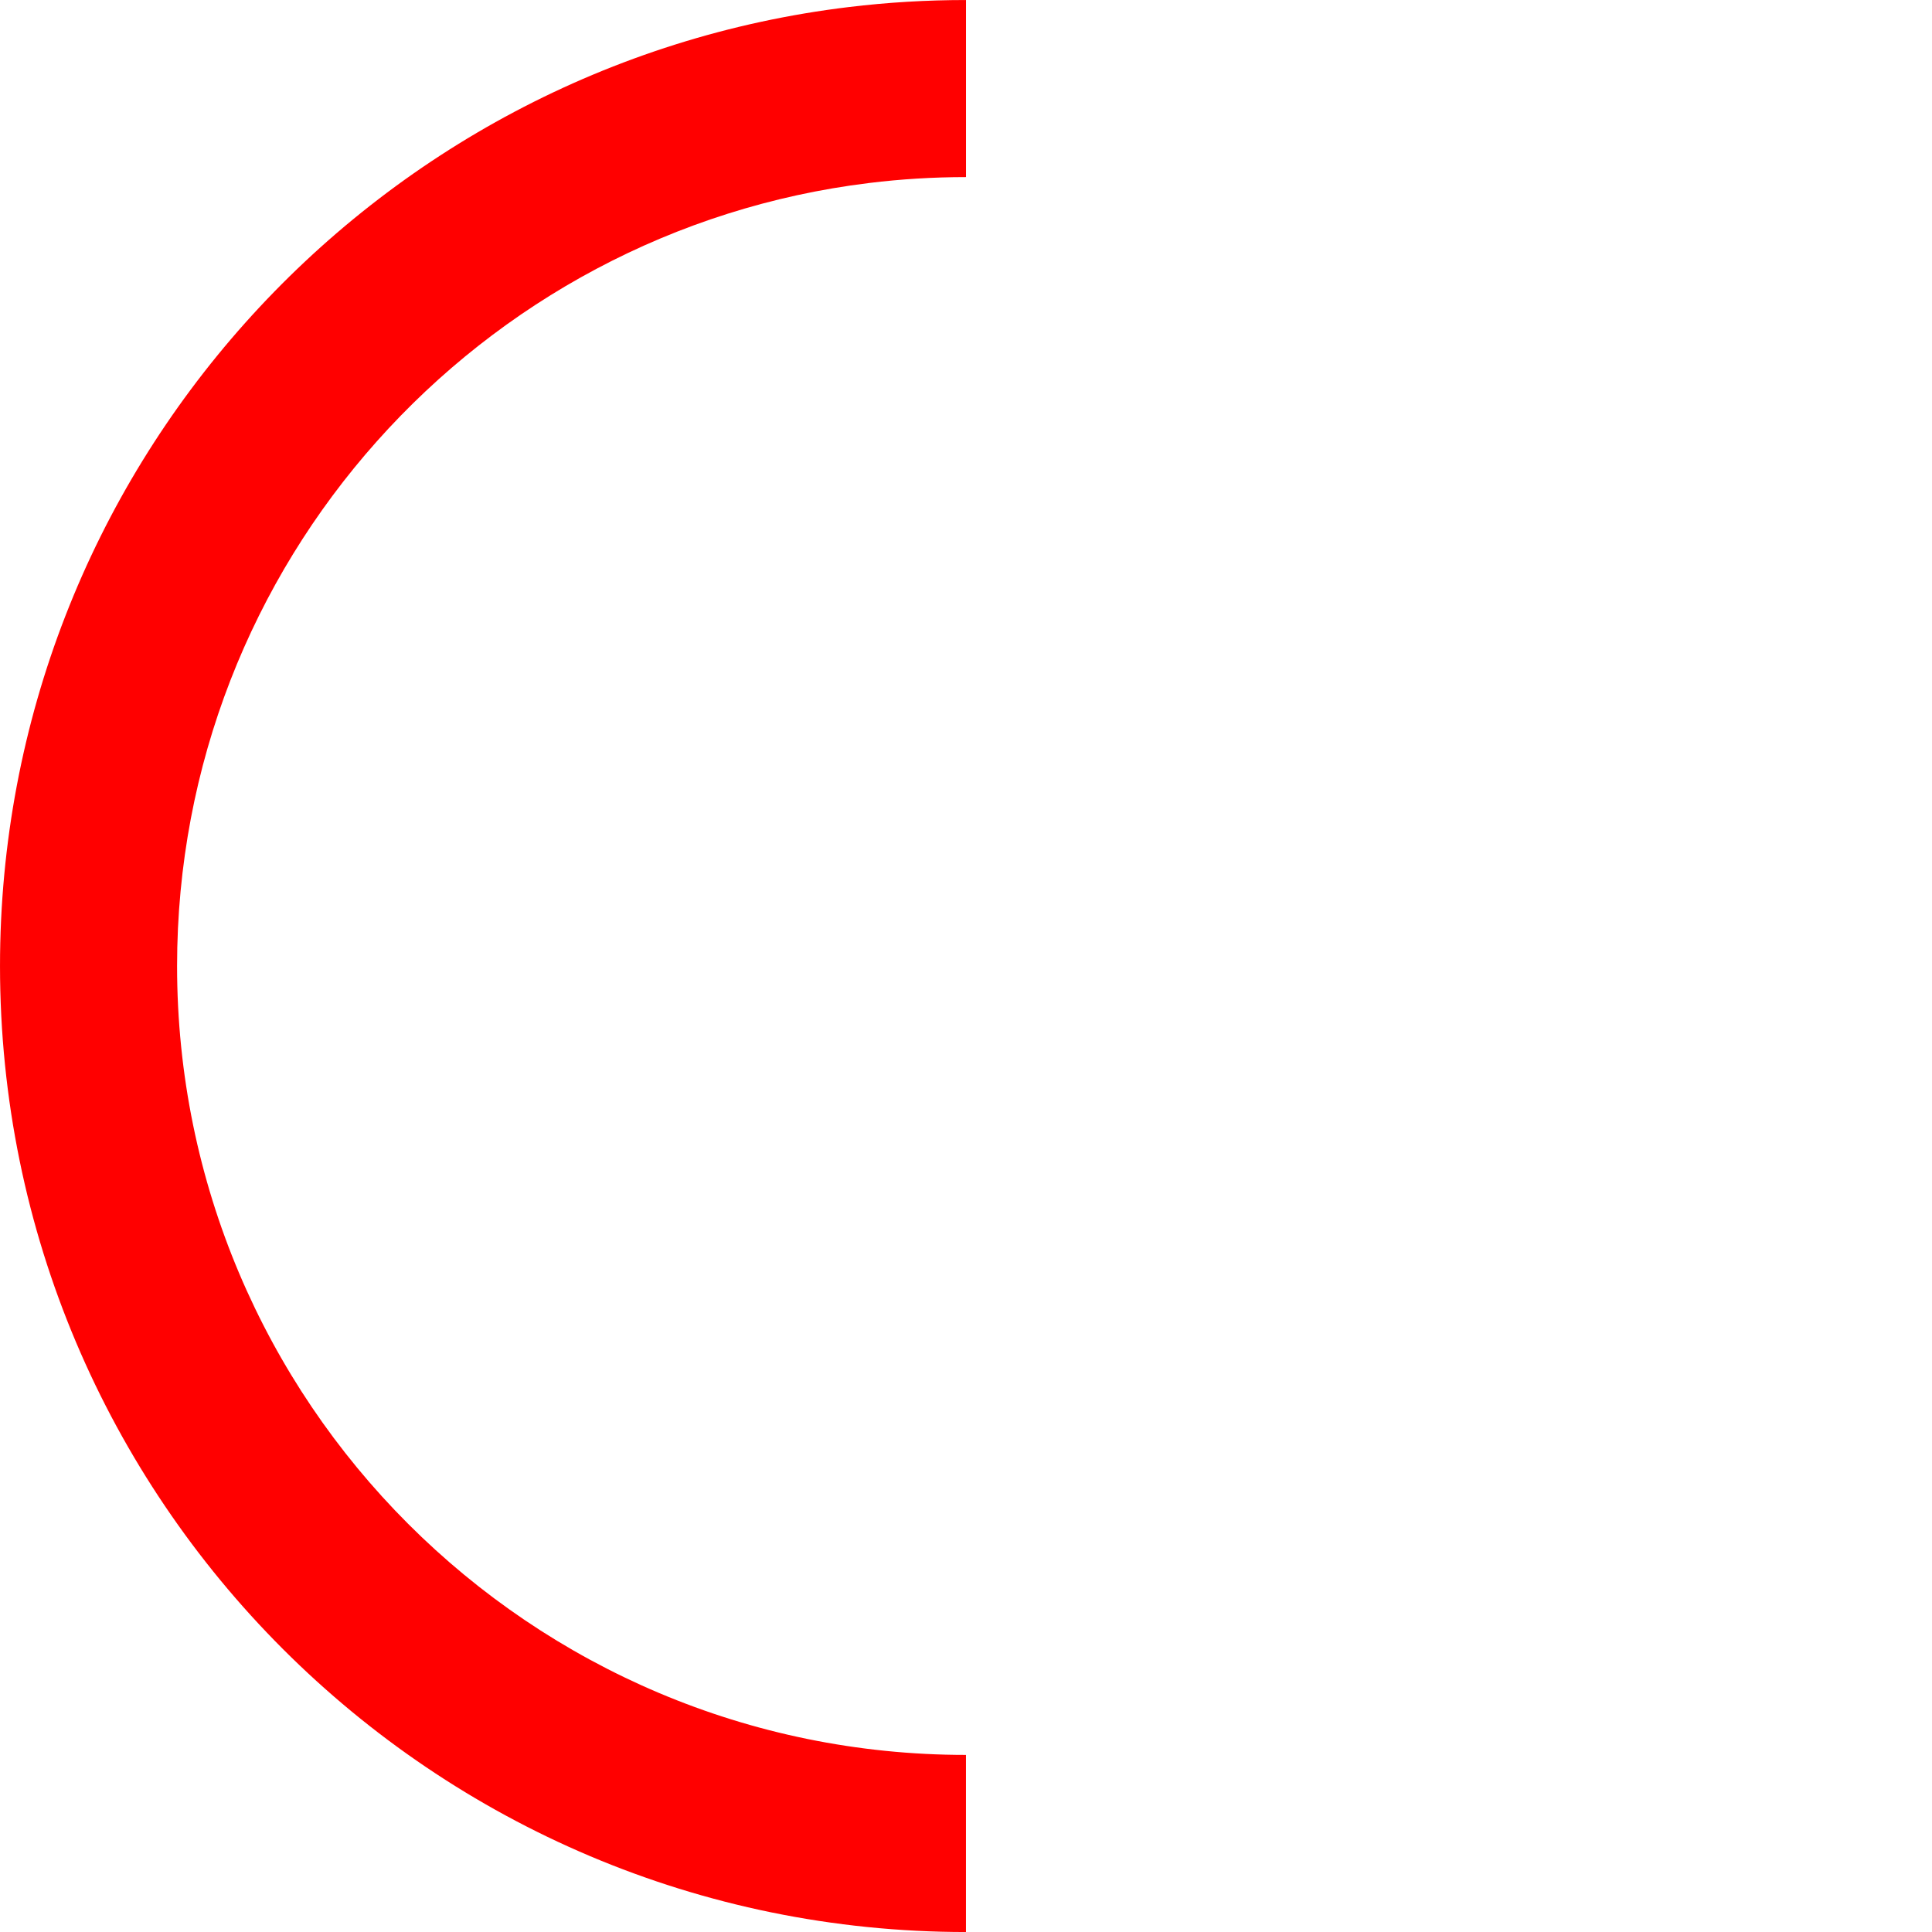
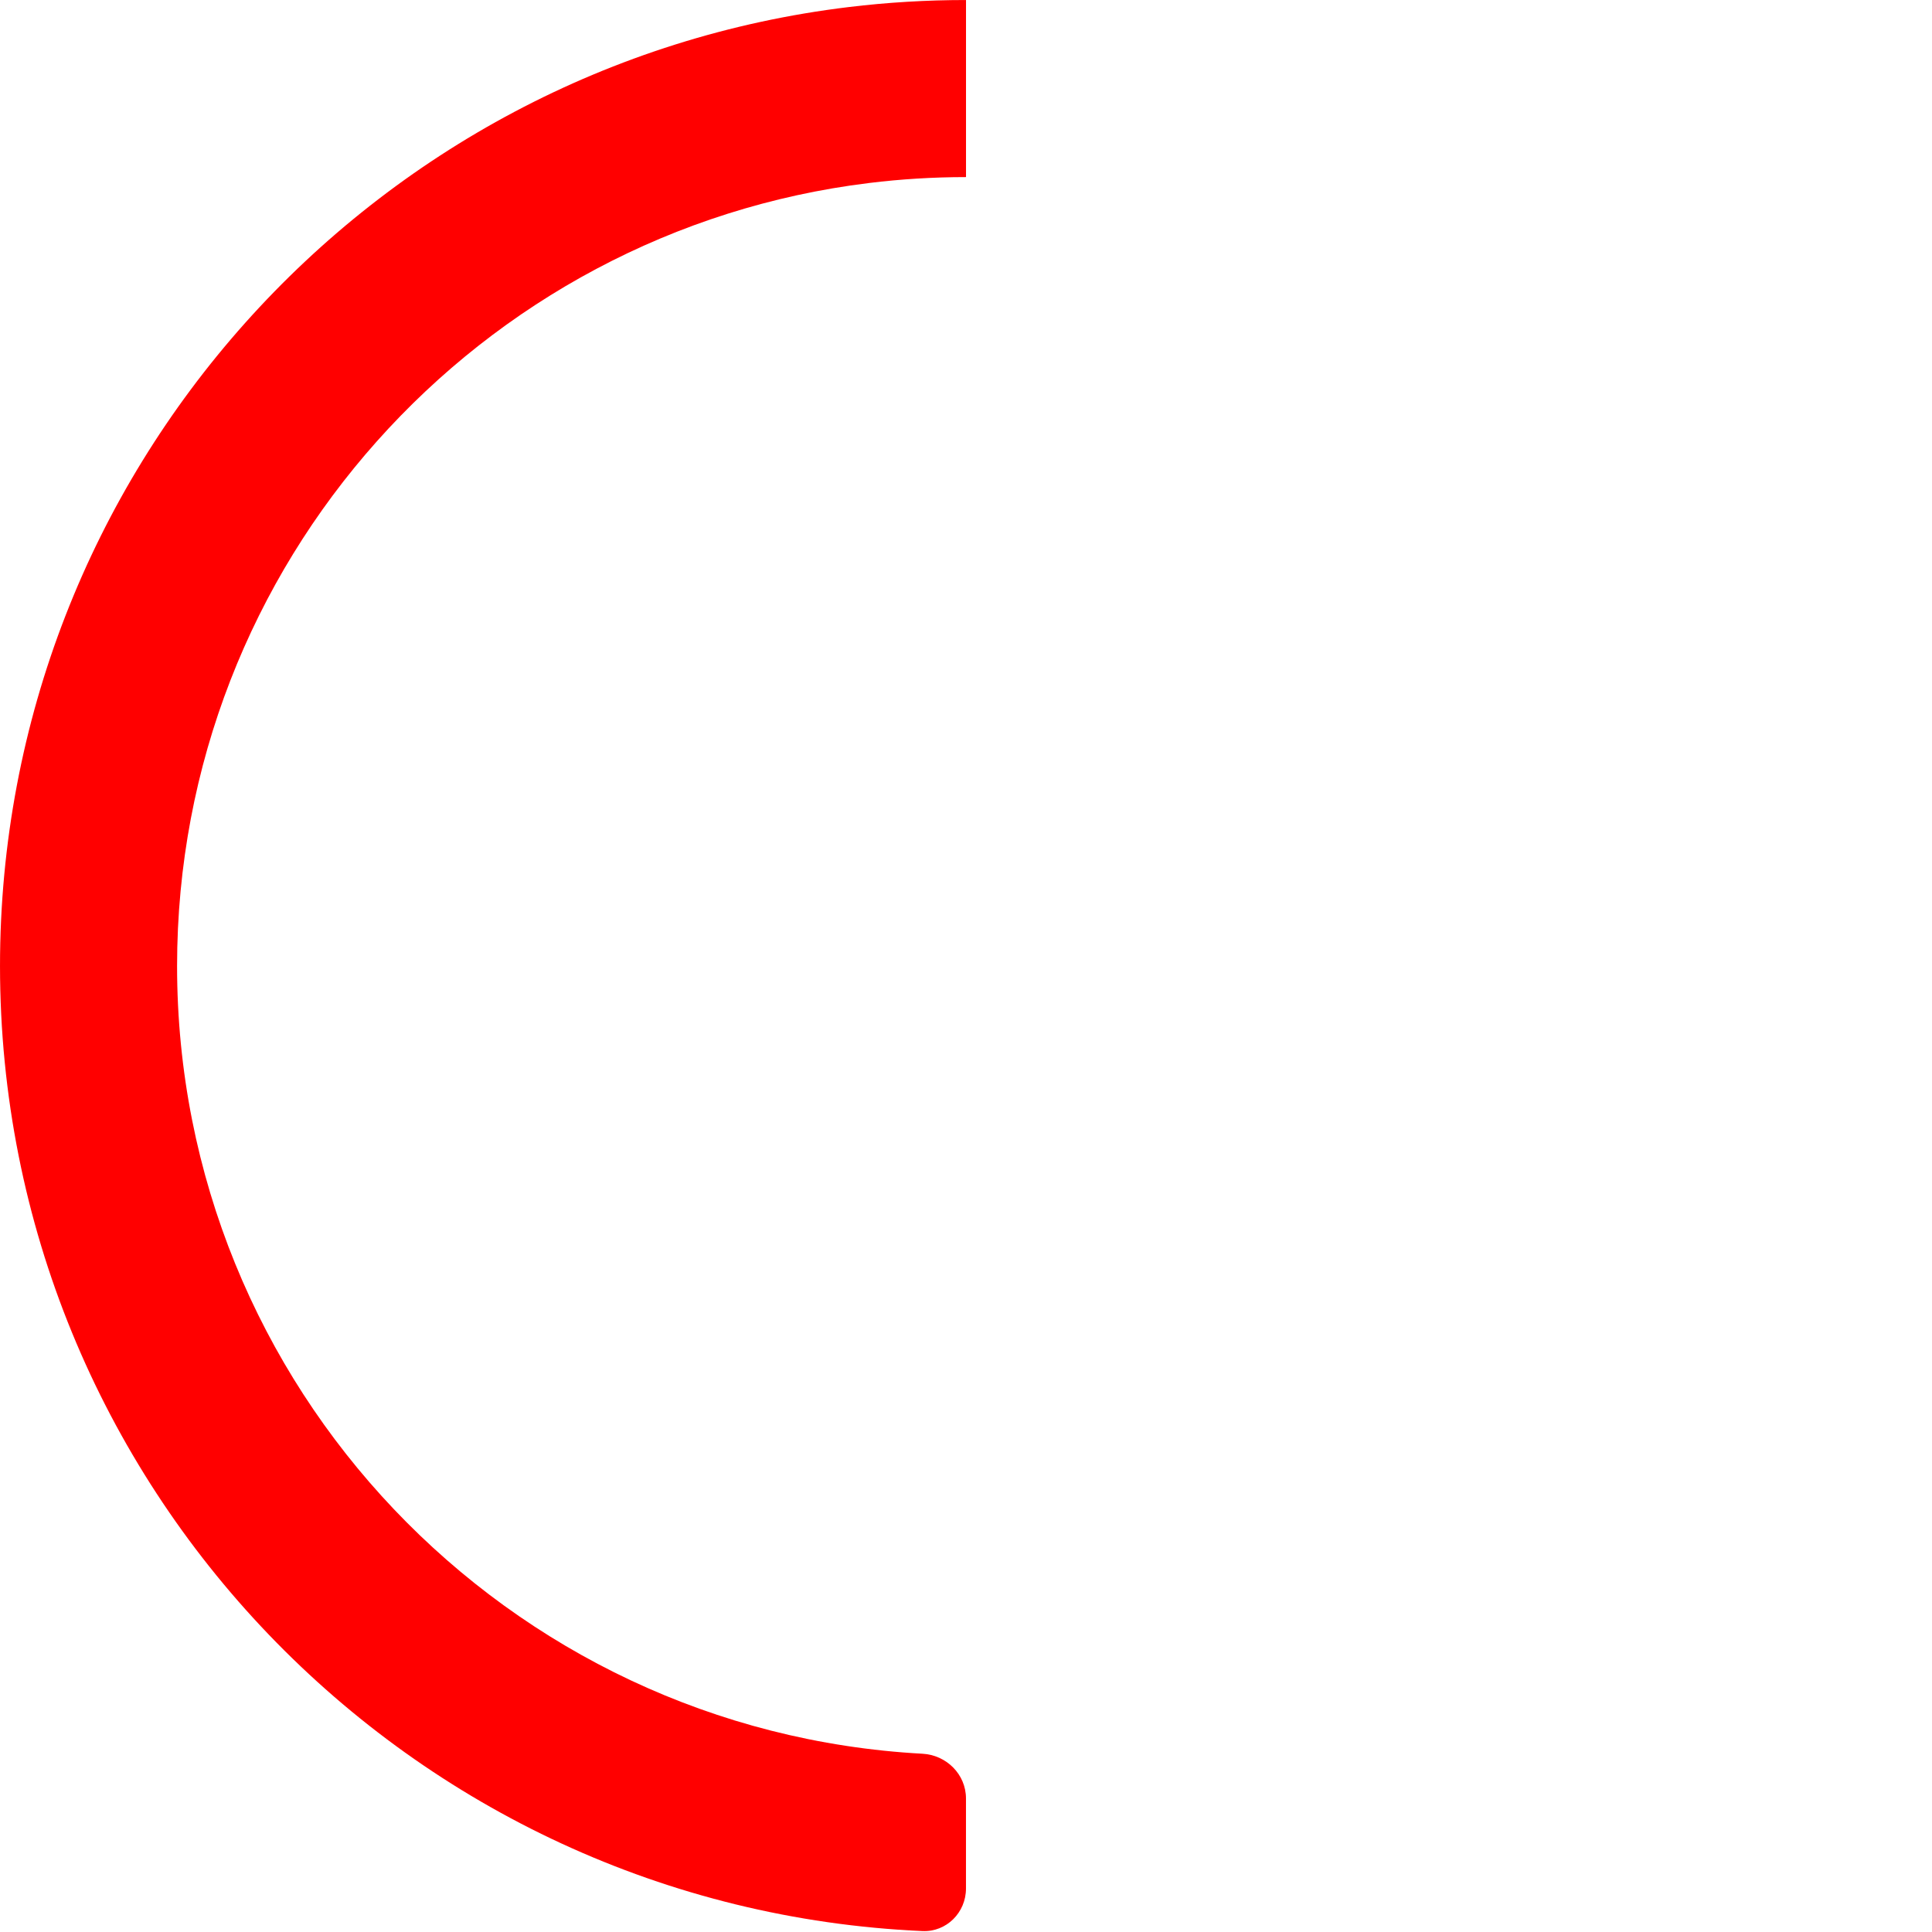
<svg xmlns="http://www.w3.org/2000/svg" width="58.744mm" height="58.744mm" viewBox="0 0 58.744 58.744" version="1.1" id="svg5">
-   <defs id="defs2" />
+   <defs id="defs2">
+     </defs>
  <g id="layer1" transform="translate(-38.18372,-66.69929)">
-     <path id="path1580" style="fill:#ff0000;fill-opacity:1;stroke-width:1;stroke-linecap:round;stroke-linejoin:round" d="m 67.556,66.699 v 2.618 2.767 c -0.999,3e-6 -1.984,0.061 -2.951,0.18 -11.856,1.454 -21.036,11.559 -21.037,23.807 -2.46e-4,13.248 10.739,23.988 23.987,23.988 v 5.385 C 51.334,125.443 38.184,112.293 38.184,96.071 38.184,81.054 49.454,68.669 63.998,66.913 c 1.166,-0.141 2.353,-0.213 3.557,-0.213 z" />
+     <path id="path1580" style="fill:#ff0000;fill-opacity:1;stroke-width:1;stroke-linecap:round;stroke-linejoin:round" d="m 67.556,66.699 v 2.618 2.767 c -0.999,3e-6 -1.984,0.061 -2.951,0.18 -11.856,1.454 -21.036,11.559 -21.037,23.807 -2.38e-4,12.804 10.032,23.265 22.665,23.952 0.729,0.04 1.322,0.628 1.322,1.359 v 2.739 c 0,0.731 -0.593,1.326 -1.322,1.294 C 50.625,124.722 38.184,111.85 38.184,96.071 38.184,81.054 49.454,68.669 63.998,66.913 c 1.166,-0.141 2.353,-0.213 3.557,-0.213 z" />
    <ellipse style="fill:#ff0000;fill-opacity:0;stroke-width:1;stroke-linecap:round;stroke-linejoin:round" id="path30808" cx="21.222" cy="93.353" rx="13.76" ry="22.264" />
    <rect style="fill:#00ffdb;fill-opacity:0;stroke-width:1;stroke-linecap:round;stroke-linejoin:round" id="rect35270" width="29.372" height="58.744" x="67.556" y="66.699" />
  </g>
</svg>
